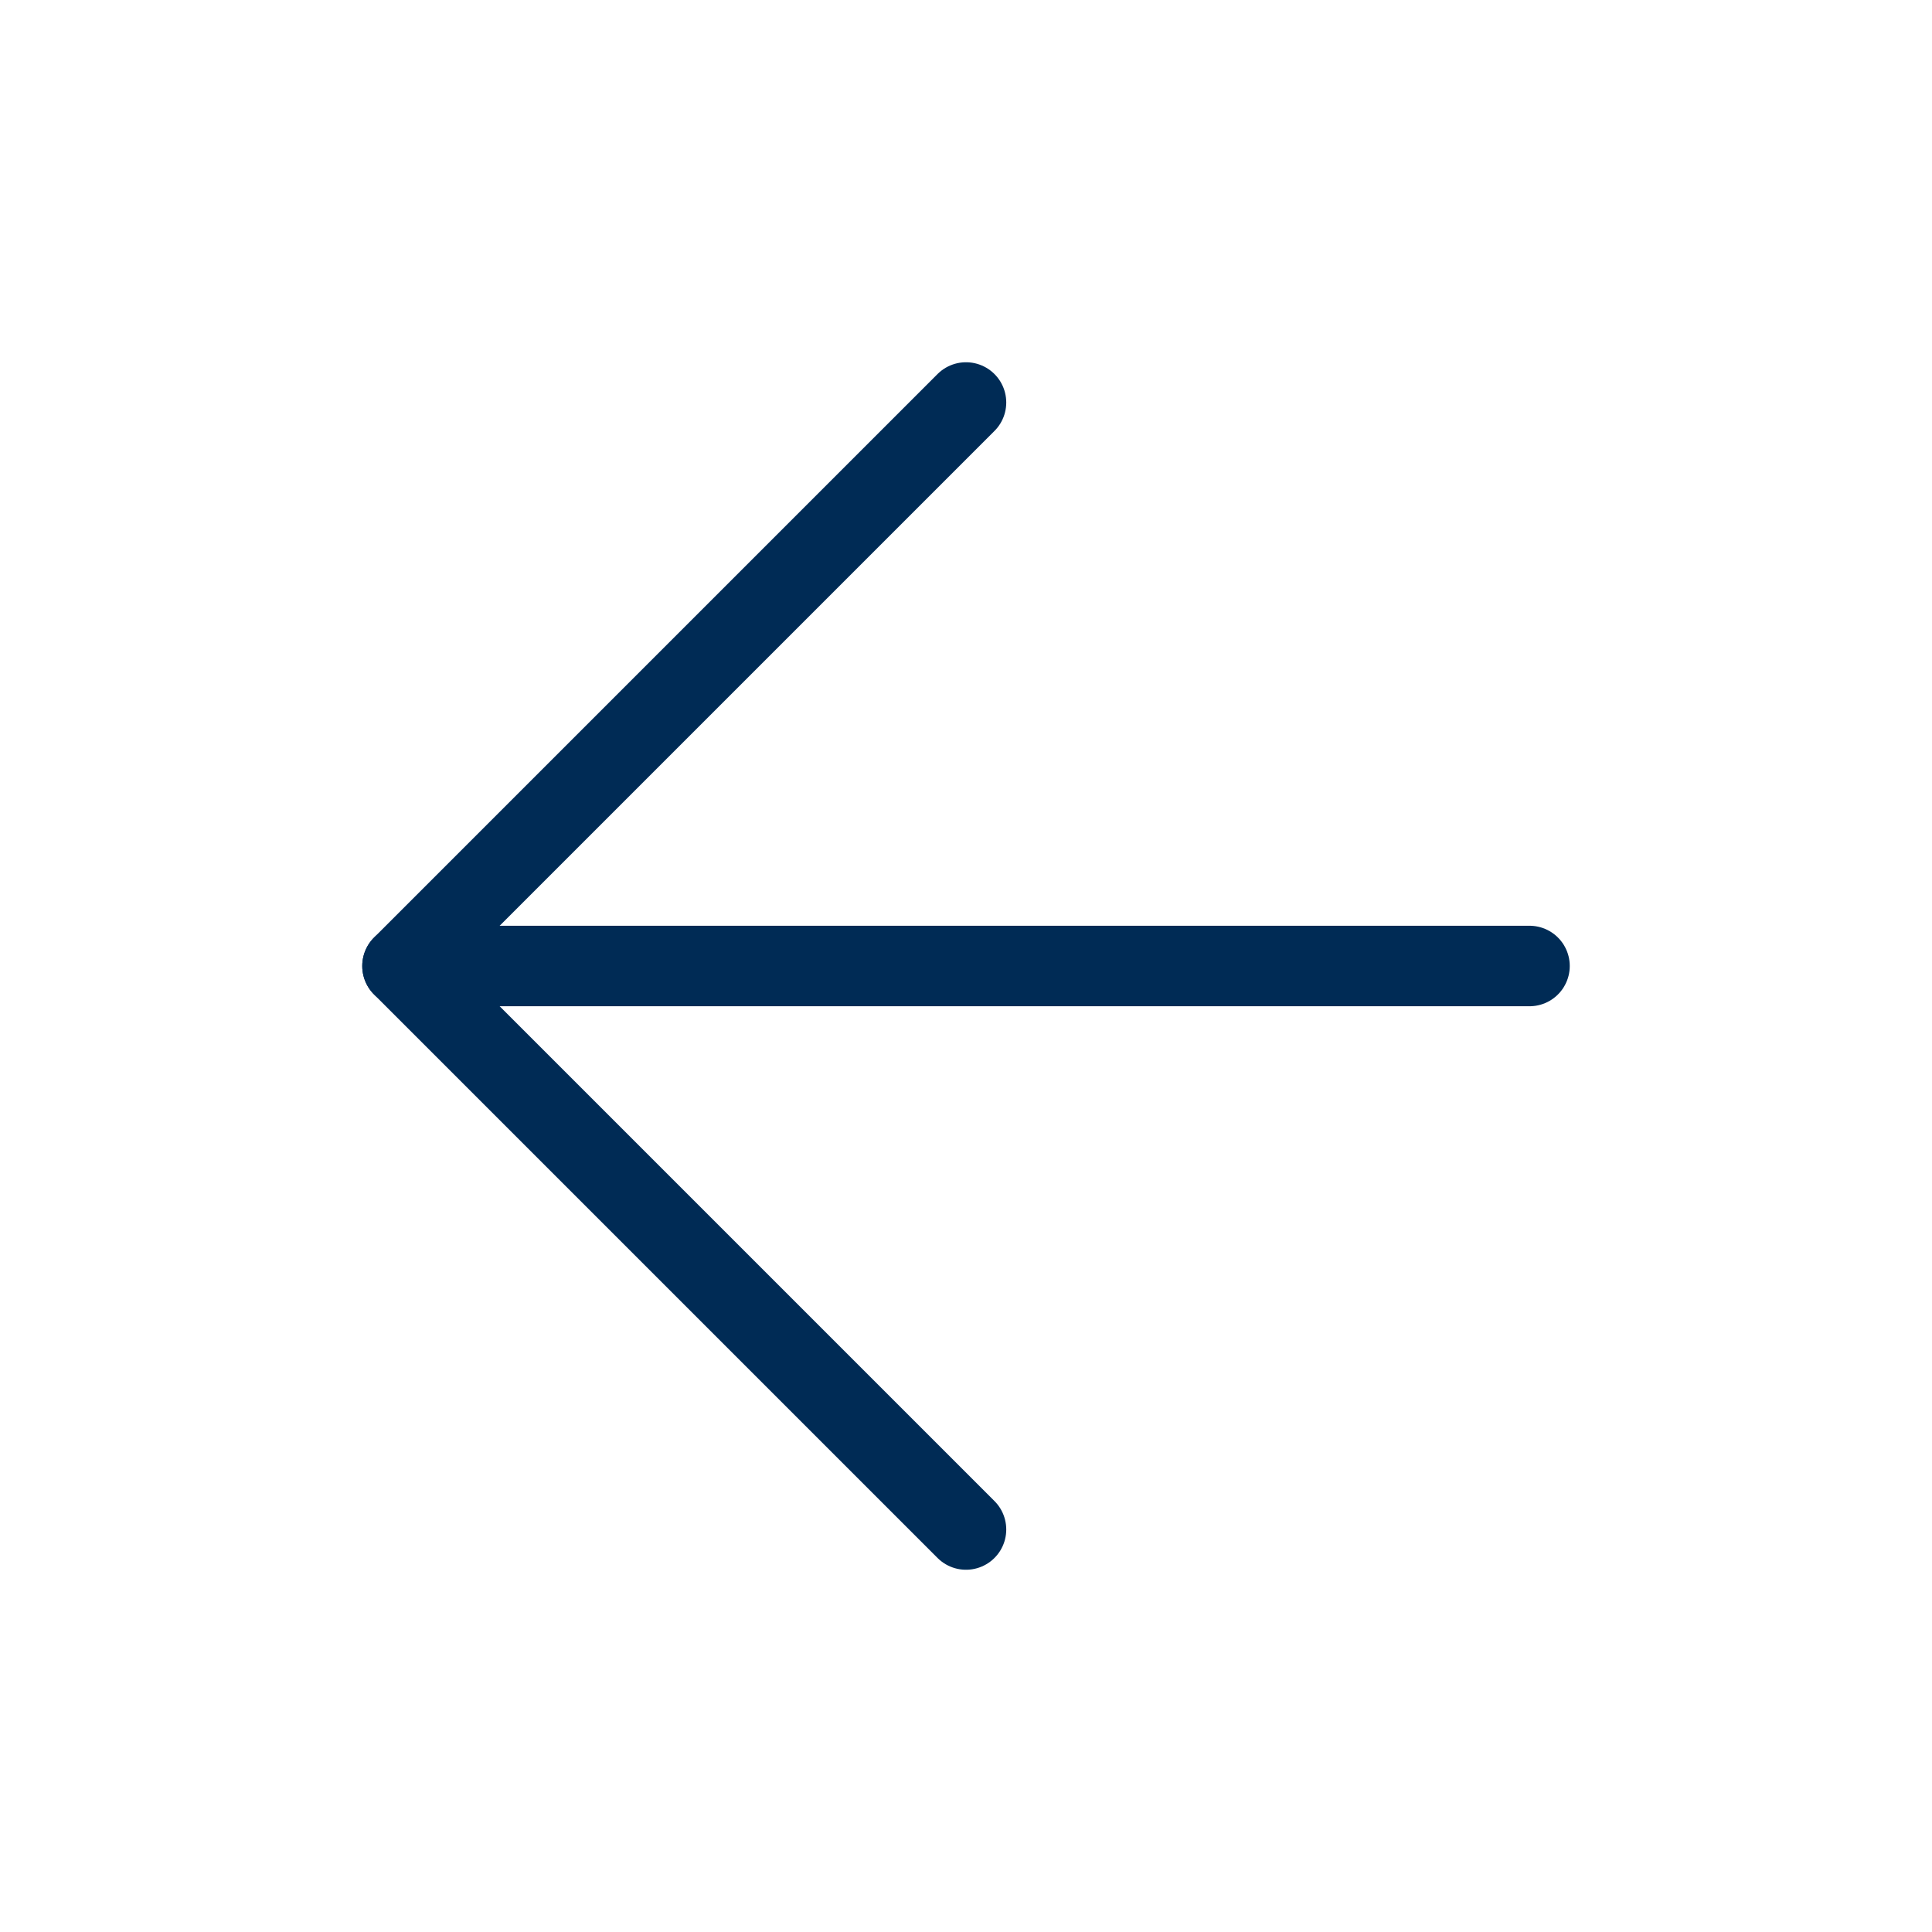
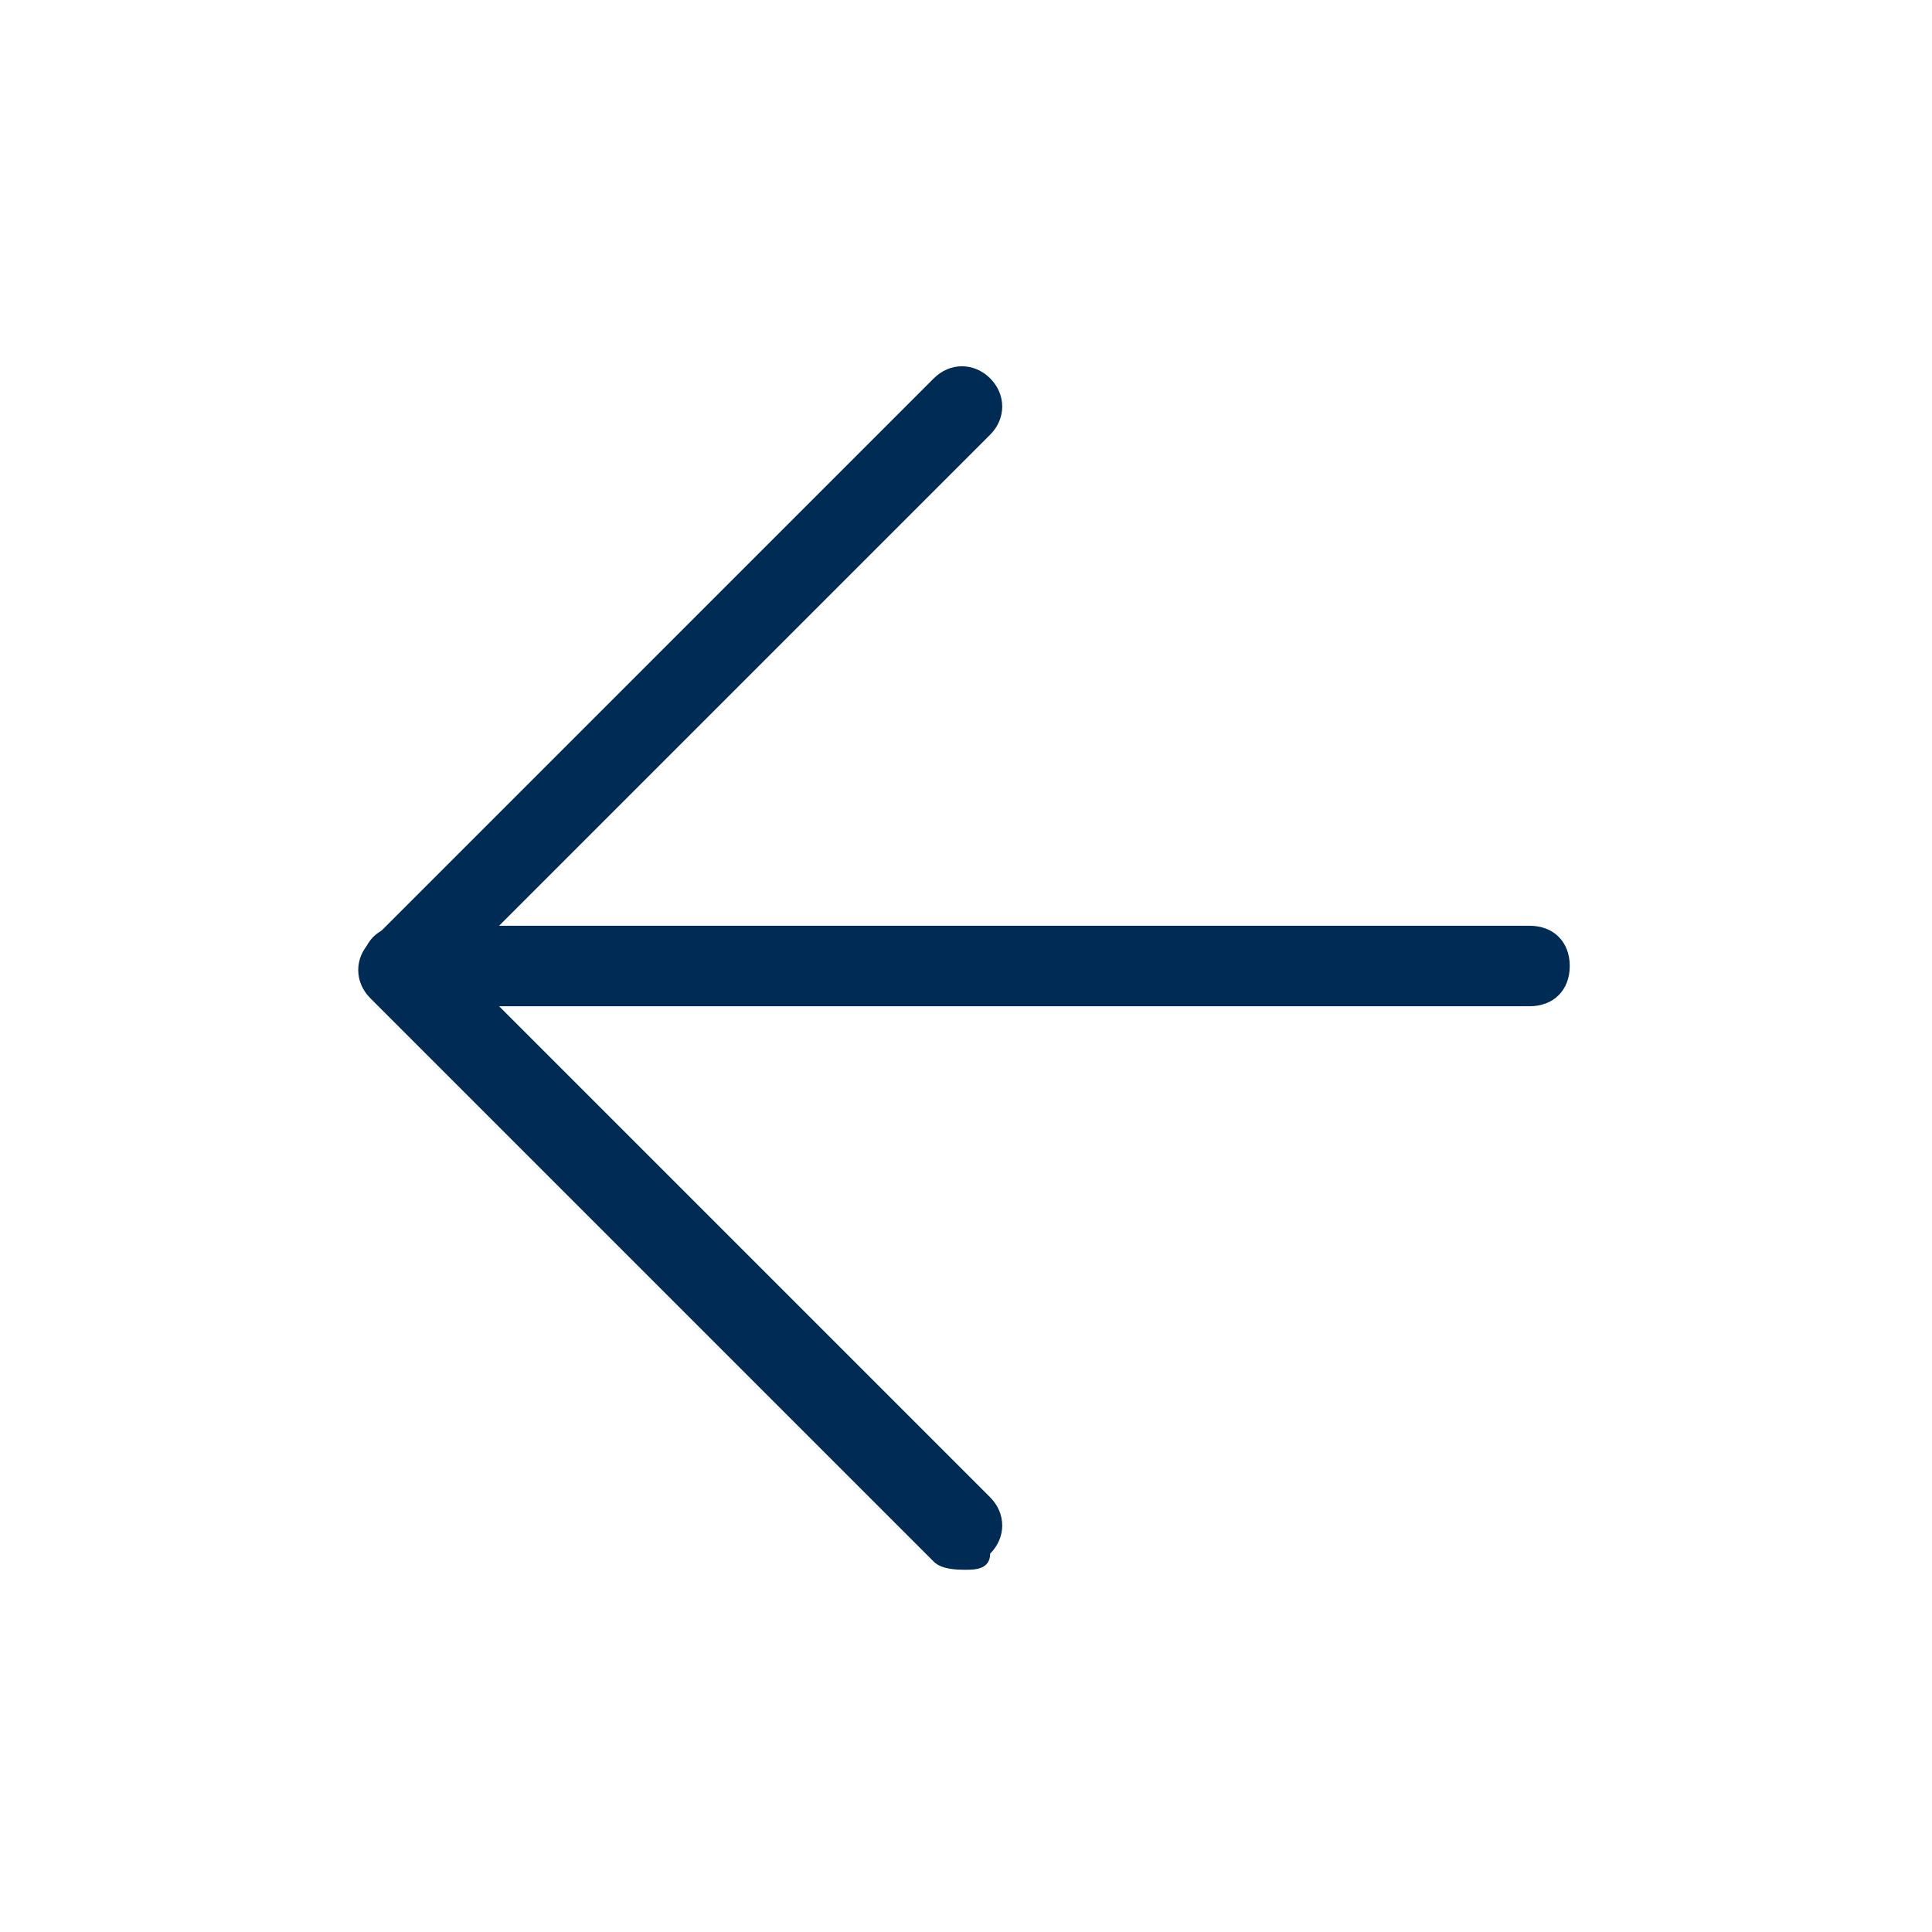
- <svg xmlns="http://www.w3.org/2000/svg" width="24" height="24" viewBox="0 0 24 24" fill="none">
-   <path d="M19 12L5 12" stroke="#002B55" stroke-linecap="round" stroke-linejoin="round" />
-   <path d="M12 19L5 12L12 5" stroke="#002B55" stroke-linecap="round" stroke-linejoin="round" />
+ <svg xmlns="http://www.w3.org/2000/svg" version="1.1" id="Слой_1" x="0px" y="0px" viewBox="0 0 24 24" style="enable-background:new 0 0 24 24;" xml:space="preserve">
+   <style type="text/css">
+ 	.st0{fill:#002B55;}
+ </style>
+   <path class="st0" d="M19,12.5H5c-0.3,0-0.5-0.2-0.5-0.5s0.2-0.5,0.5-0.5h14c0.3,0,0.5,0.2,0.5,0.5S19.3,12.5,19,12.5z" />
+   <path class="st0" d="M12,19.5c-0.1,0-0.3,0-0.4-0.1l-7-7c-0.2-0.2-0.2-0.5,0-0.7l7-7c0.2-0.2,0.5-0.2,0.7,0s0.2,0.5,0,0.7L5.7,12  l6.6,6.6c0.2,0.2,0.2,0.5,0,0.7C12.3,19.5,12.1,19.5,12,19.5z" />
</svg>
